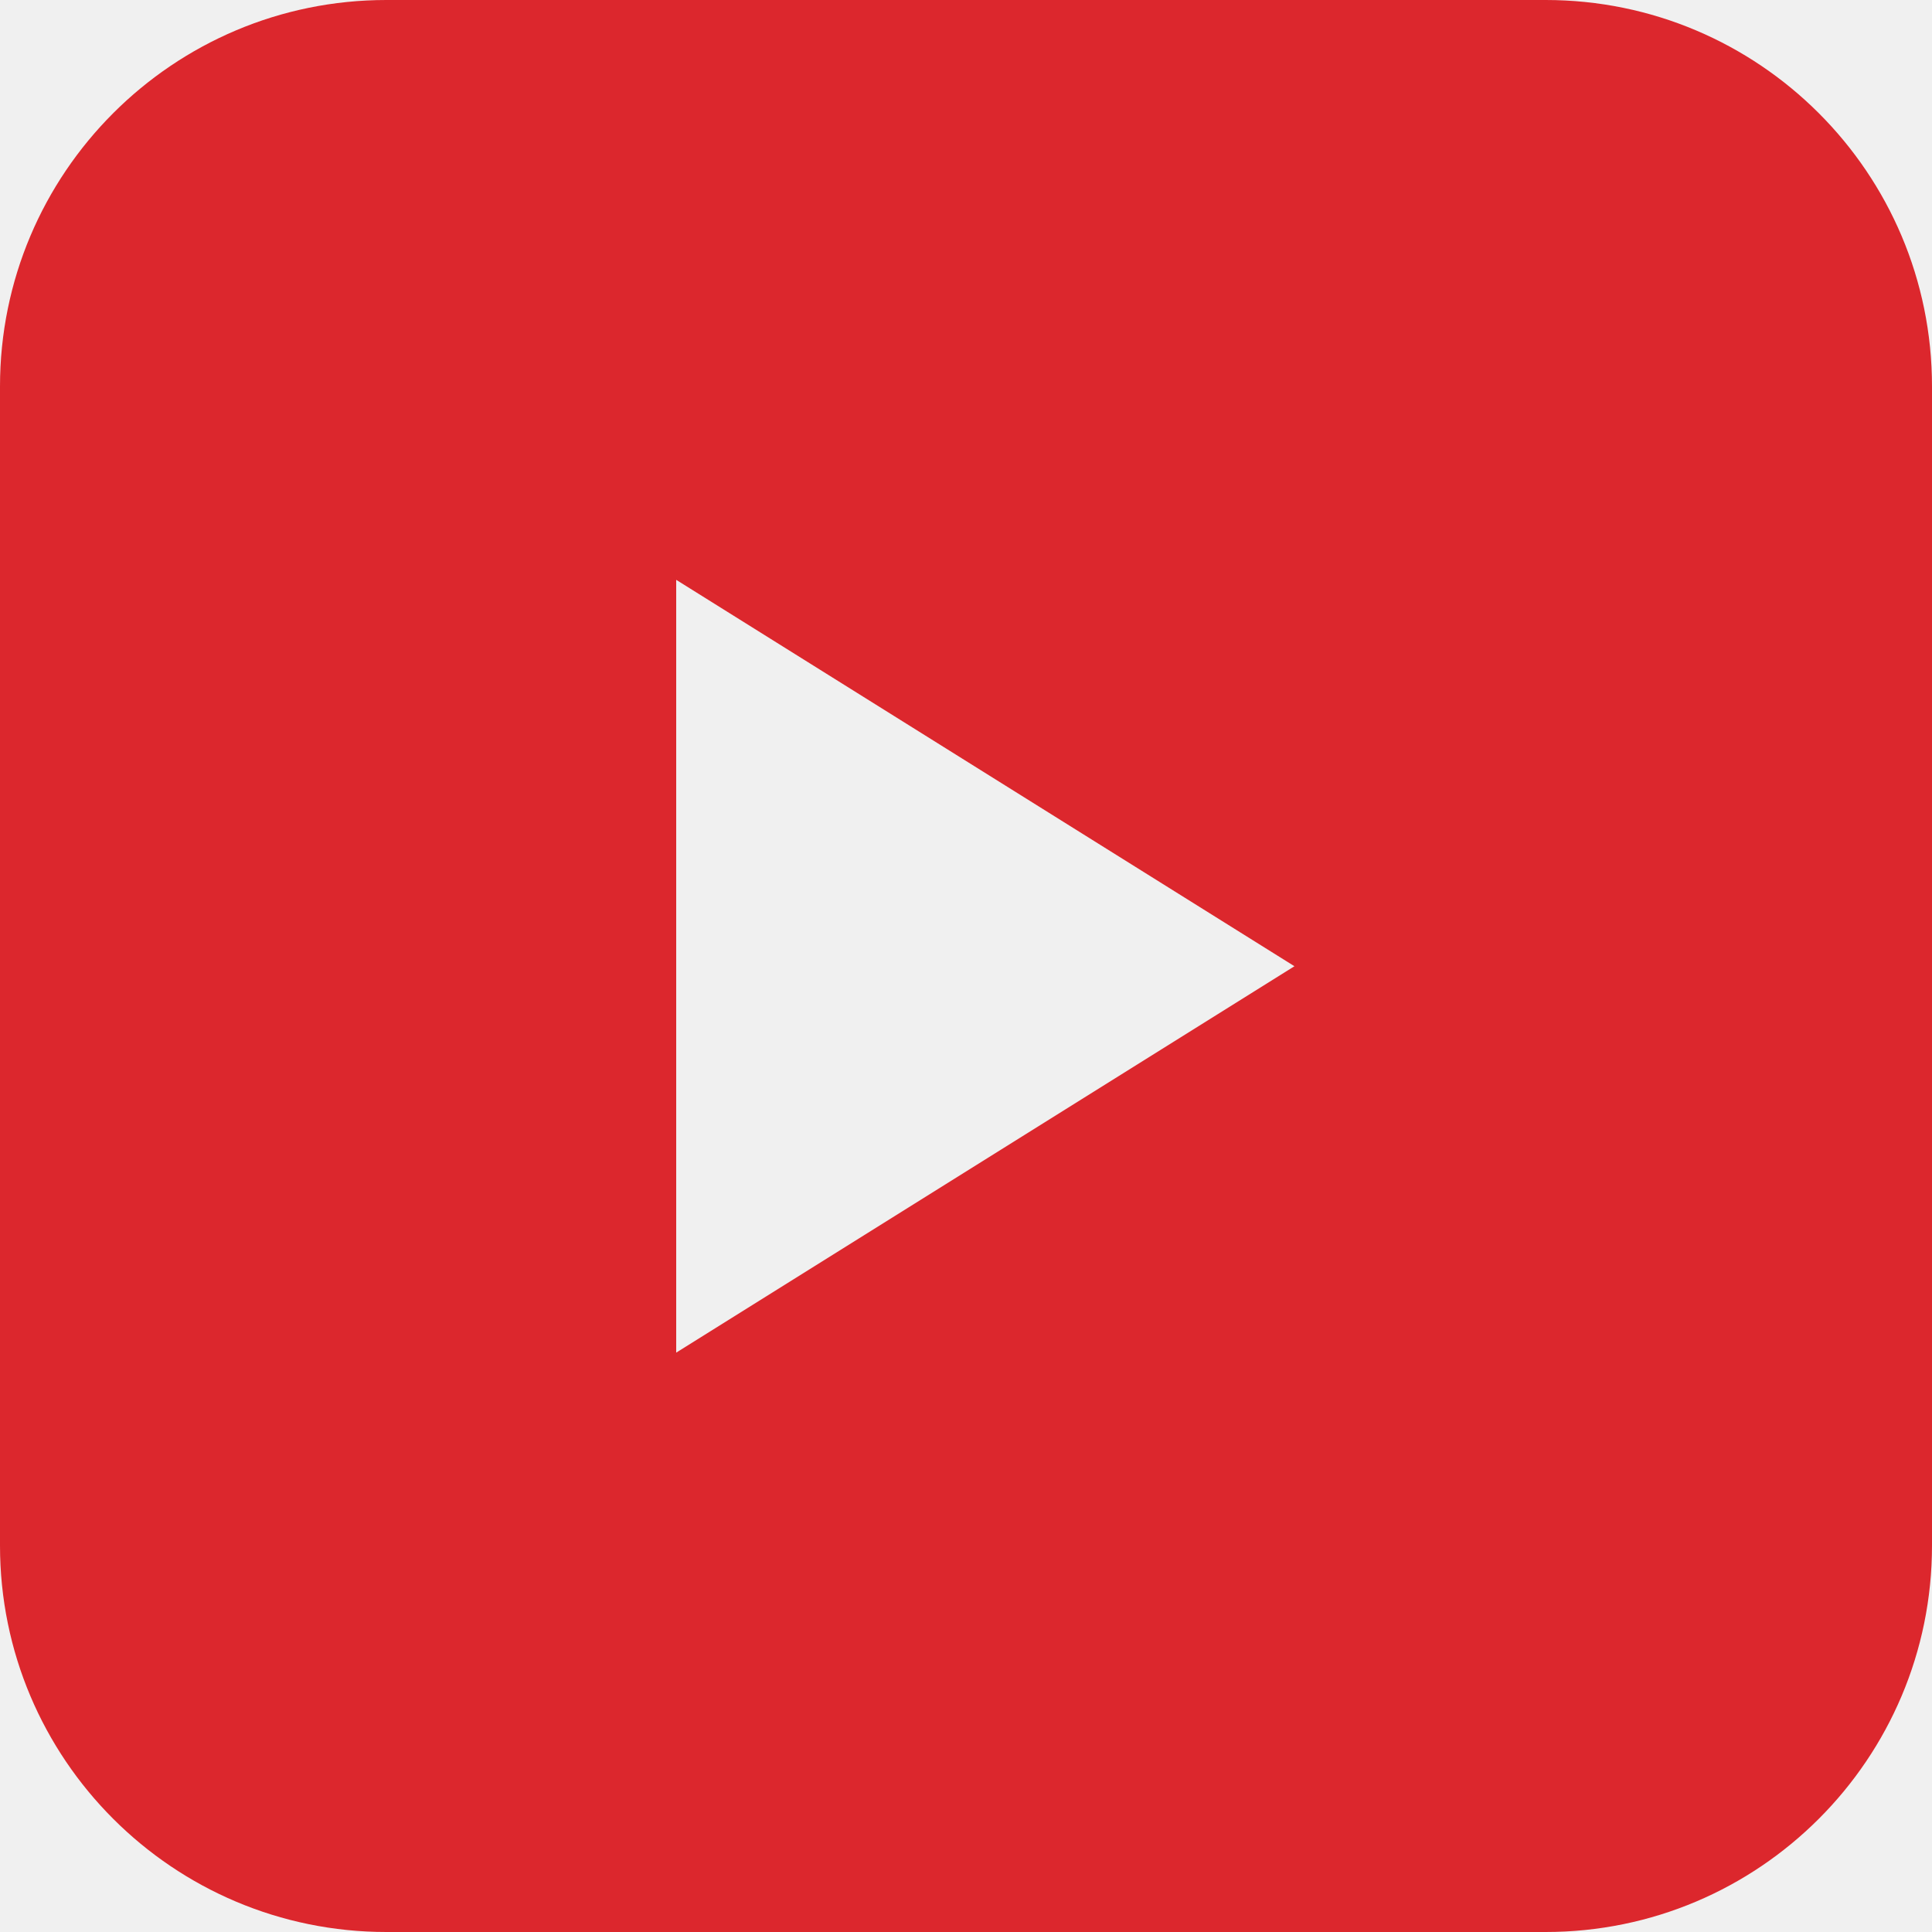
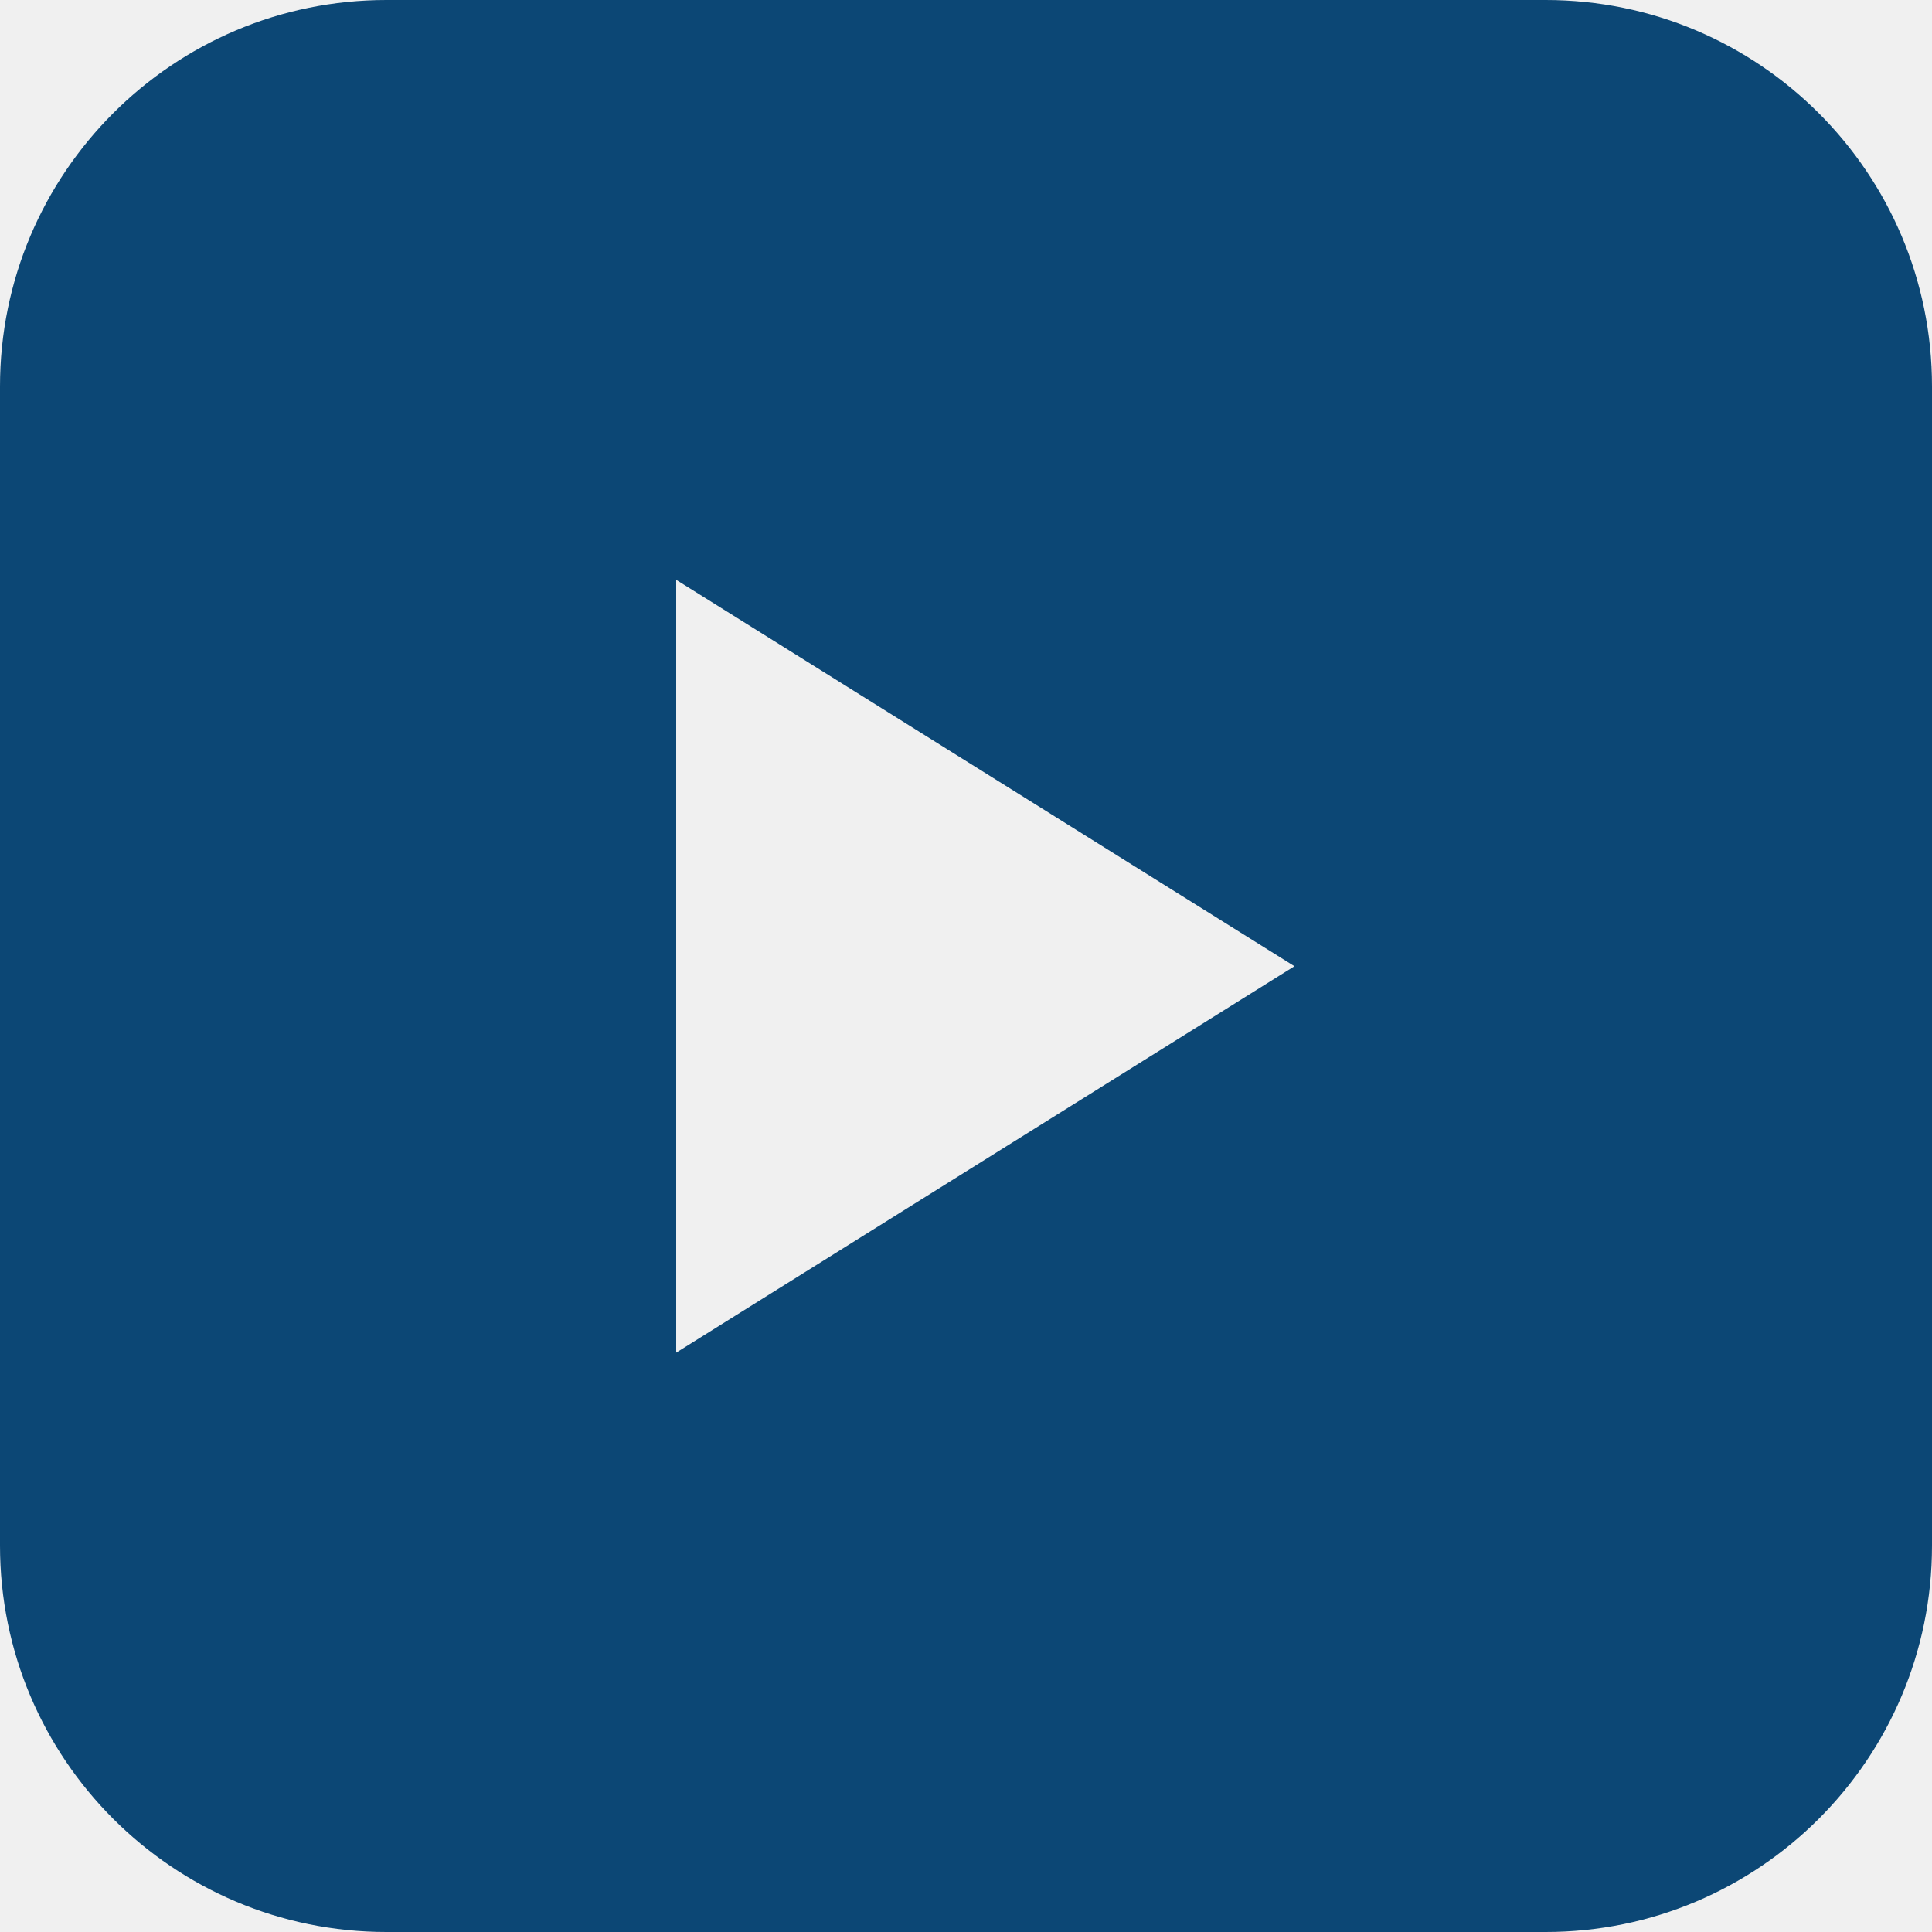
<svg xmlns="http://www.w3.org/2000/svg" width="25" height="25" viewBox="0 0 25 25" fill="none">
-   <path fill-rule="evenodd" clip-rule="evenodd" d="M5 0C2.239 0 0 2.239 0 5V20C0 22.761 2.239 25 5 25H20C22.761 25 25 22.761 25 20V5C25 2.239 22.761 0 20 0H5ZM8.75 7.503V17.503L16.75 12.503L8.75 7.503Z" fill="#DC272D" />
+   <g clip-path="url(#clip0_137_25)">
+     <path fill-rule="evenodd" clip-rule="evenodd" d="M5 0C2.239 0 0 2.239 0 5V20C0 22.761 2.239 25 5 25H20C22.761 25 25 22.761 25 20V5C25 2.239 22.761 0 20 0H5ZM8.75 7.503V17.503L16.75 12.503L8.75 7.503Z" fill="#0C4775" />
+   </g>
+   <defs>
+     <clipPath id="clip0_137_25">
+       <rect width="25" height="25" fill="white" />
+     </clipPath>
+   </defs>
</svg>
